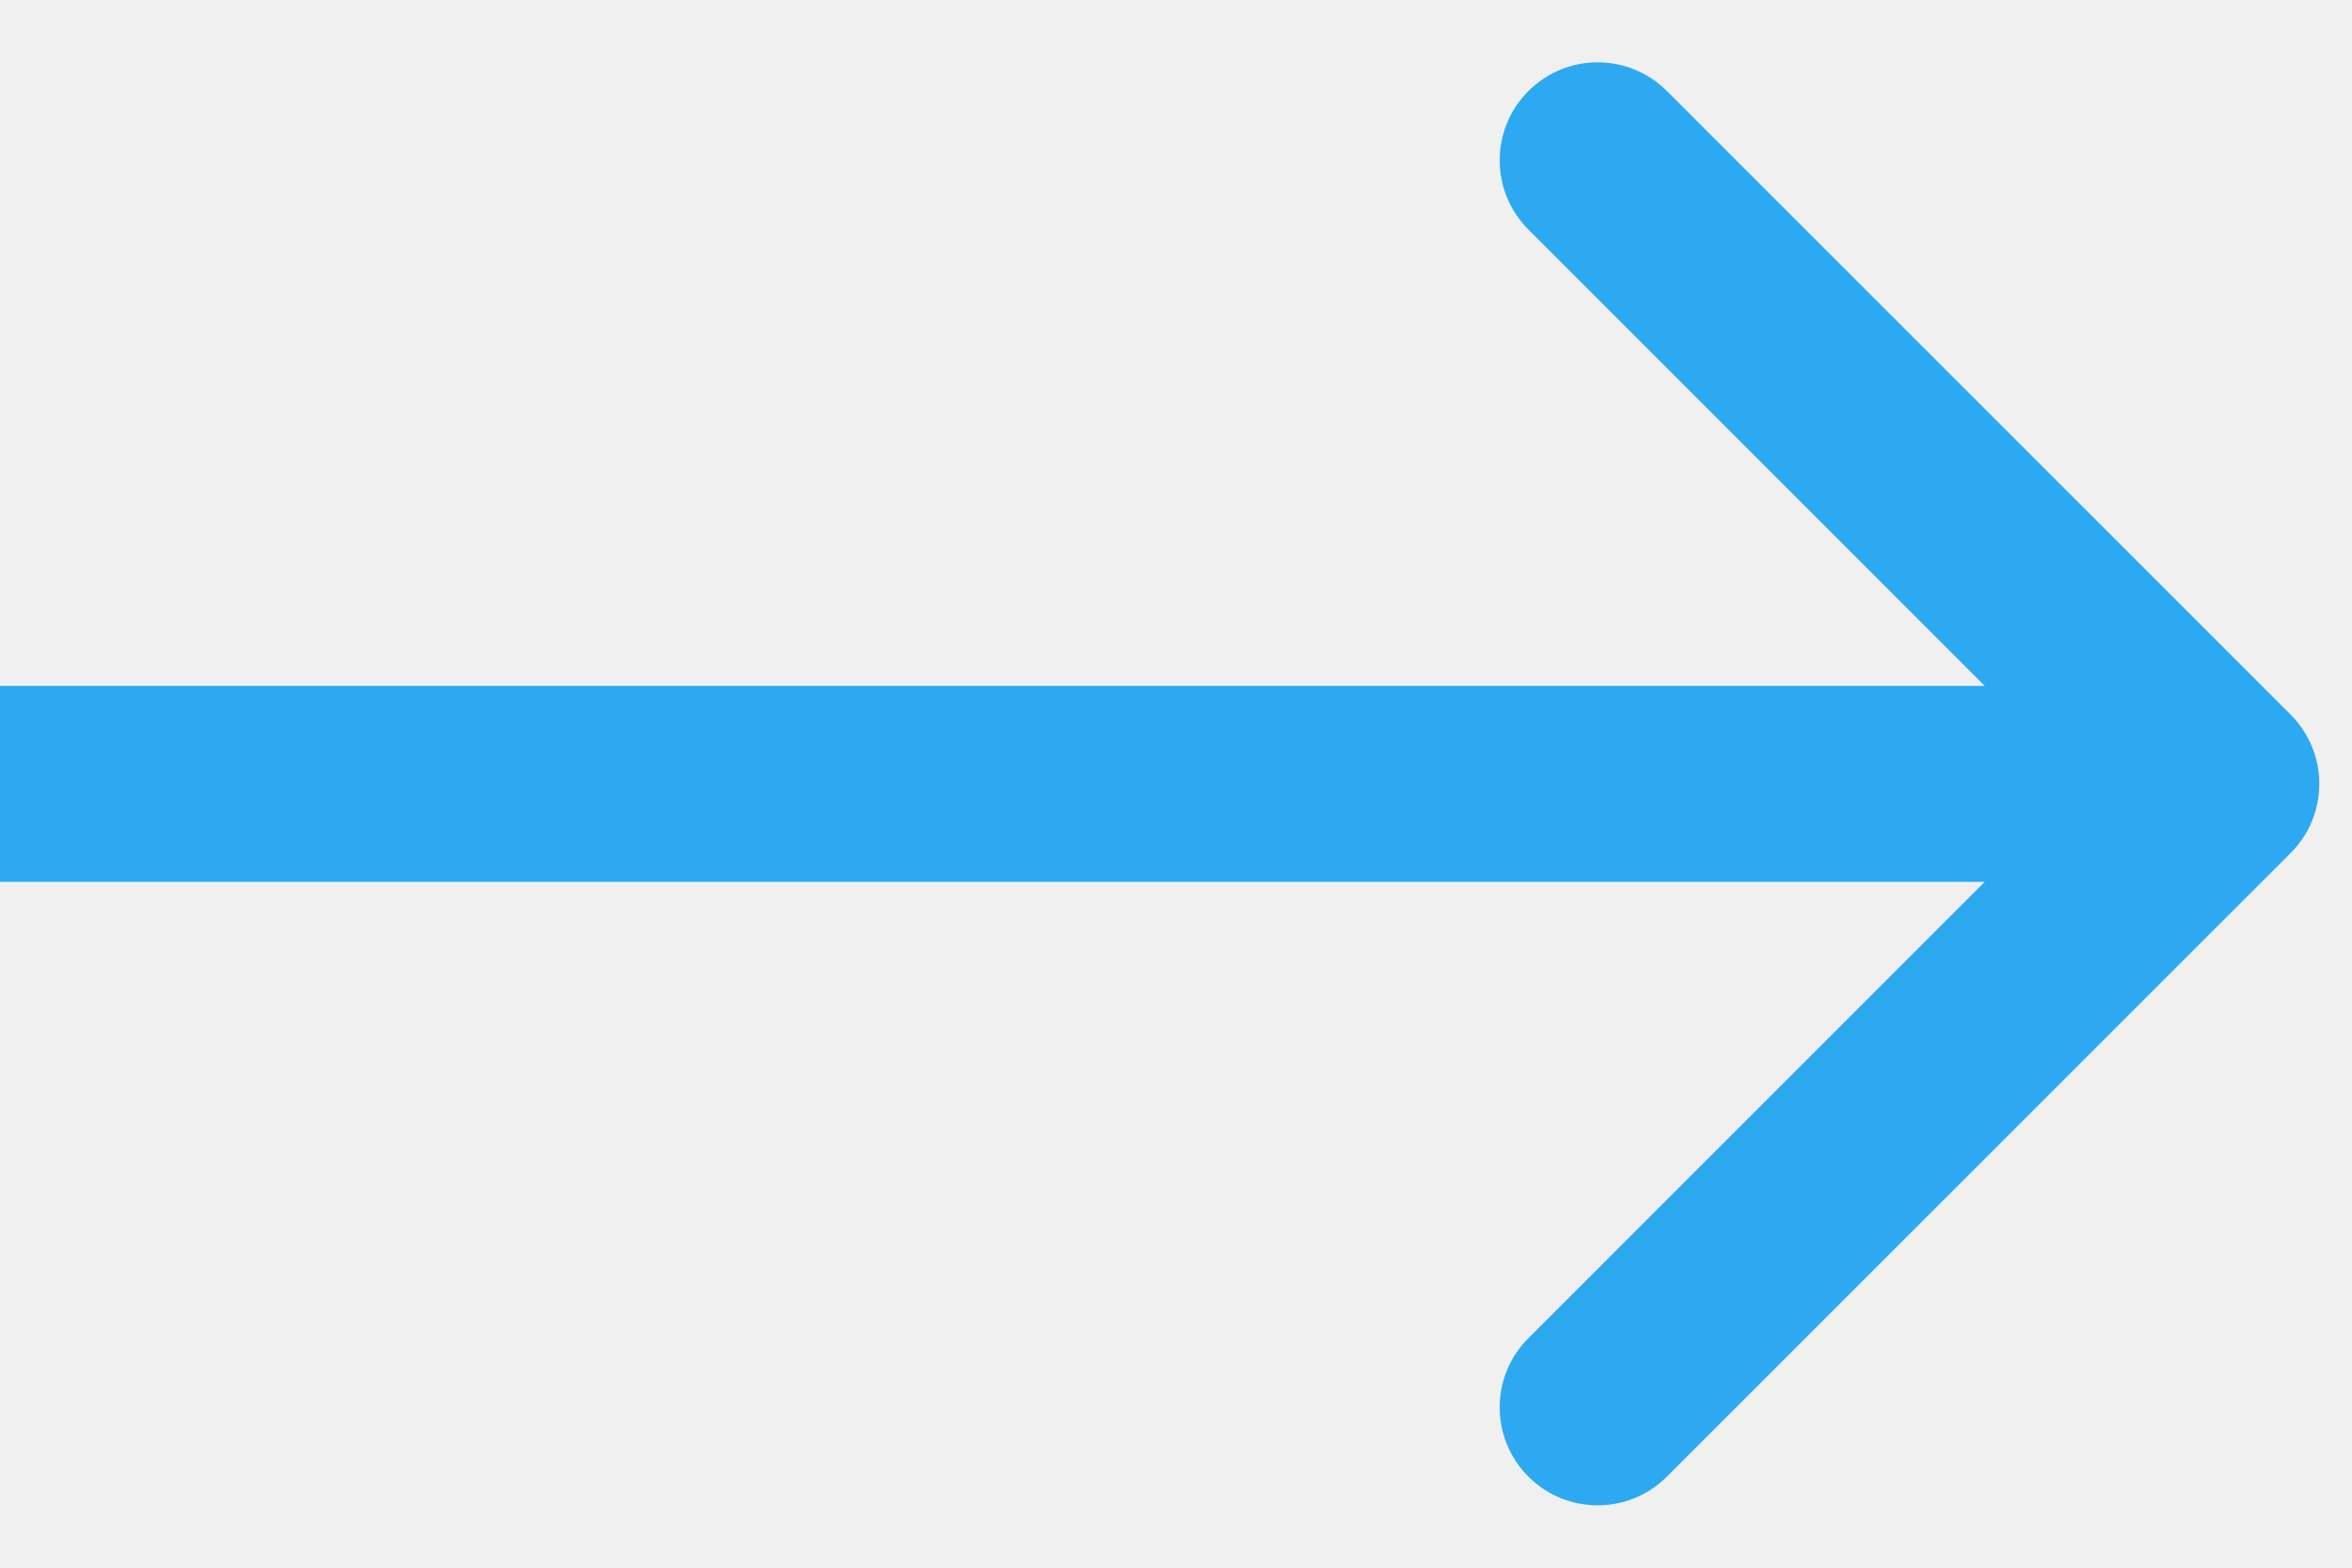
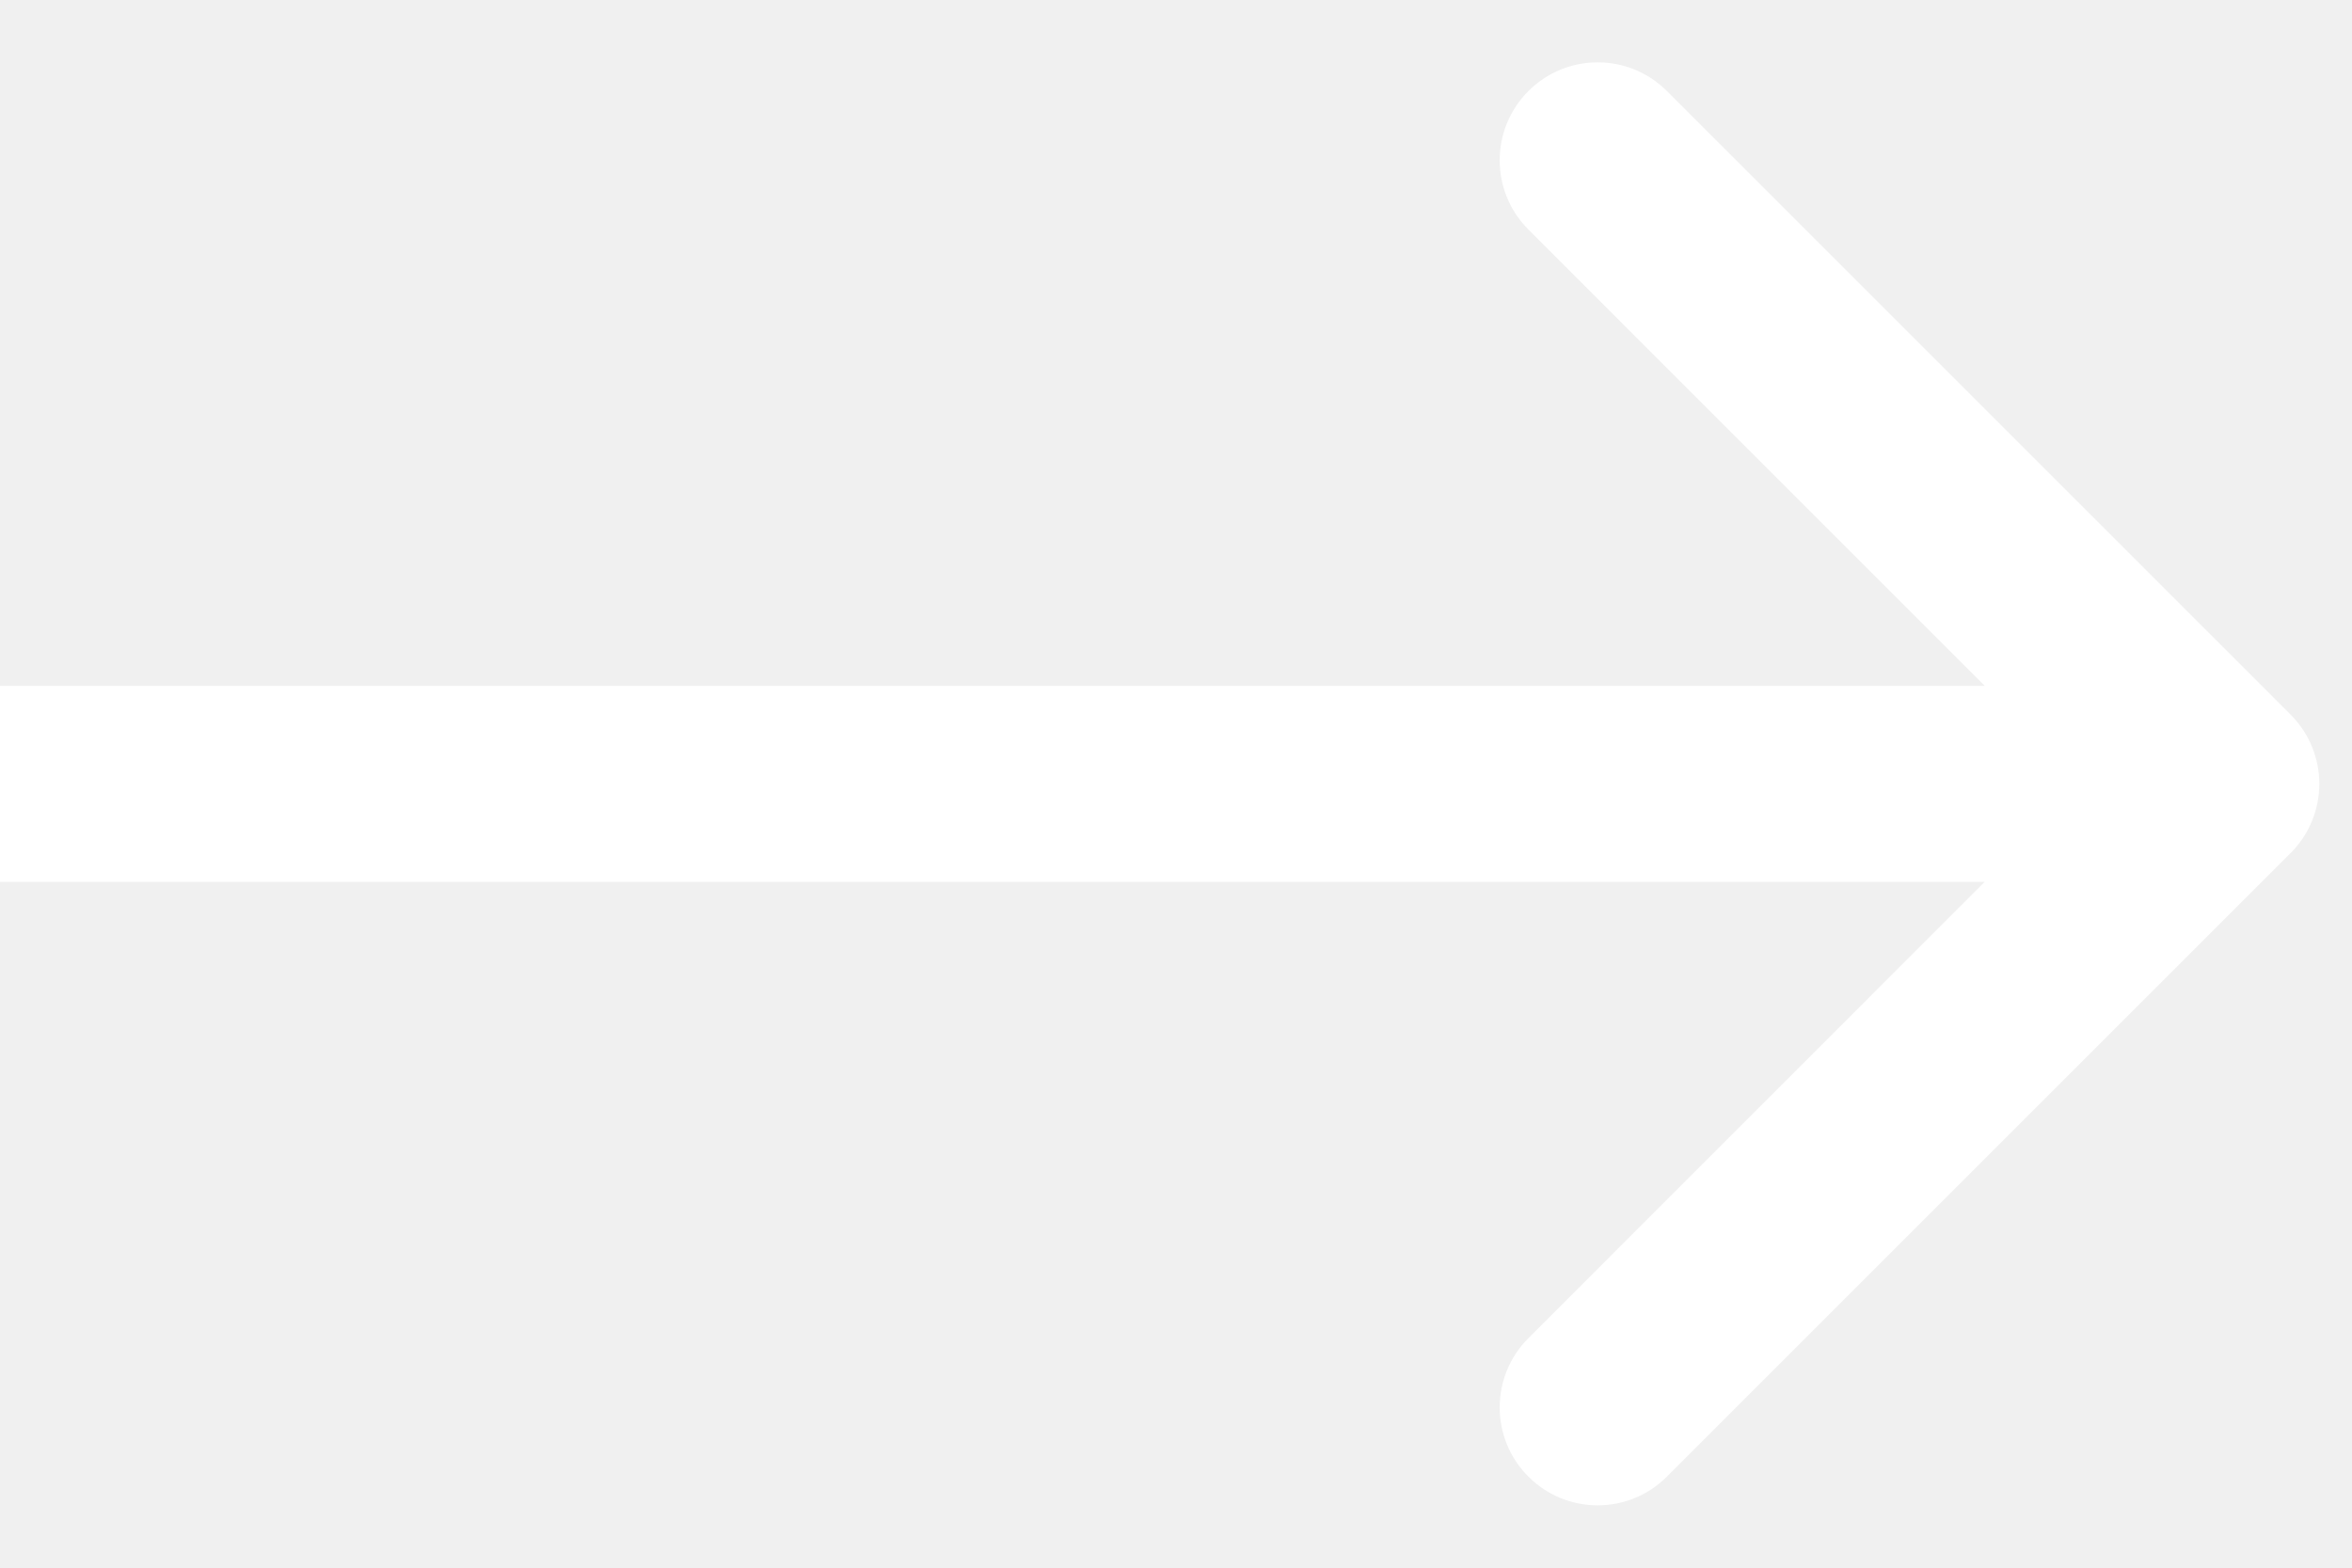
<svg xmlns="http://www.w3.org/2000/svg" width="18" height="12" viewBox="0 0 18 12" fill="none">
-   <path d="M17.53 6.53C17.823 6.237 17.823 5.763 17.53 5.47L12.757 0.697C12.464 0.404 11.99 0.404 11.697 0.697C11.404 0.99 11.404 1.464 11.697 1.757L15.939 6L11.697 10.243C11.404 10.536 11.404 11.01 11.697 11.303C11.99 11.596 12.464 11.596 12.757 11.303L17.53 6.53ZM-6.55671e-08 6.75L17 6.75L17 5.25L6.55671e-08 5.25L-6.55671e-08 6.75Z" fill="#2CA9F1" />
+   <path d="M17.53 6.53C17.823 6.237 17.823 5.763 17.53 5.47L12.757 0.697C12.464 0.404 11.99 0.404 11.697 0.697C11.404 0.99 11.404 1.464 11.697 1.757L15.939 6L11.697 10.243C11.404 10.536 11.404 11.01 11.697 11.303C11.99 11.596 12.464 11.596 12.757 11.303L17.53 6.53ZM-6.55671e-08 6.75L17 6.75L17 5.25L6.55671e-08 5.25L-6.55671e-08 6.75Z" fill="#FFFFFF" />
</svg>
